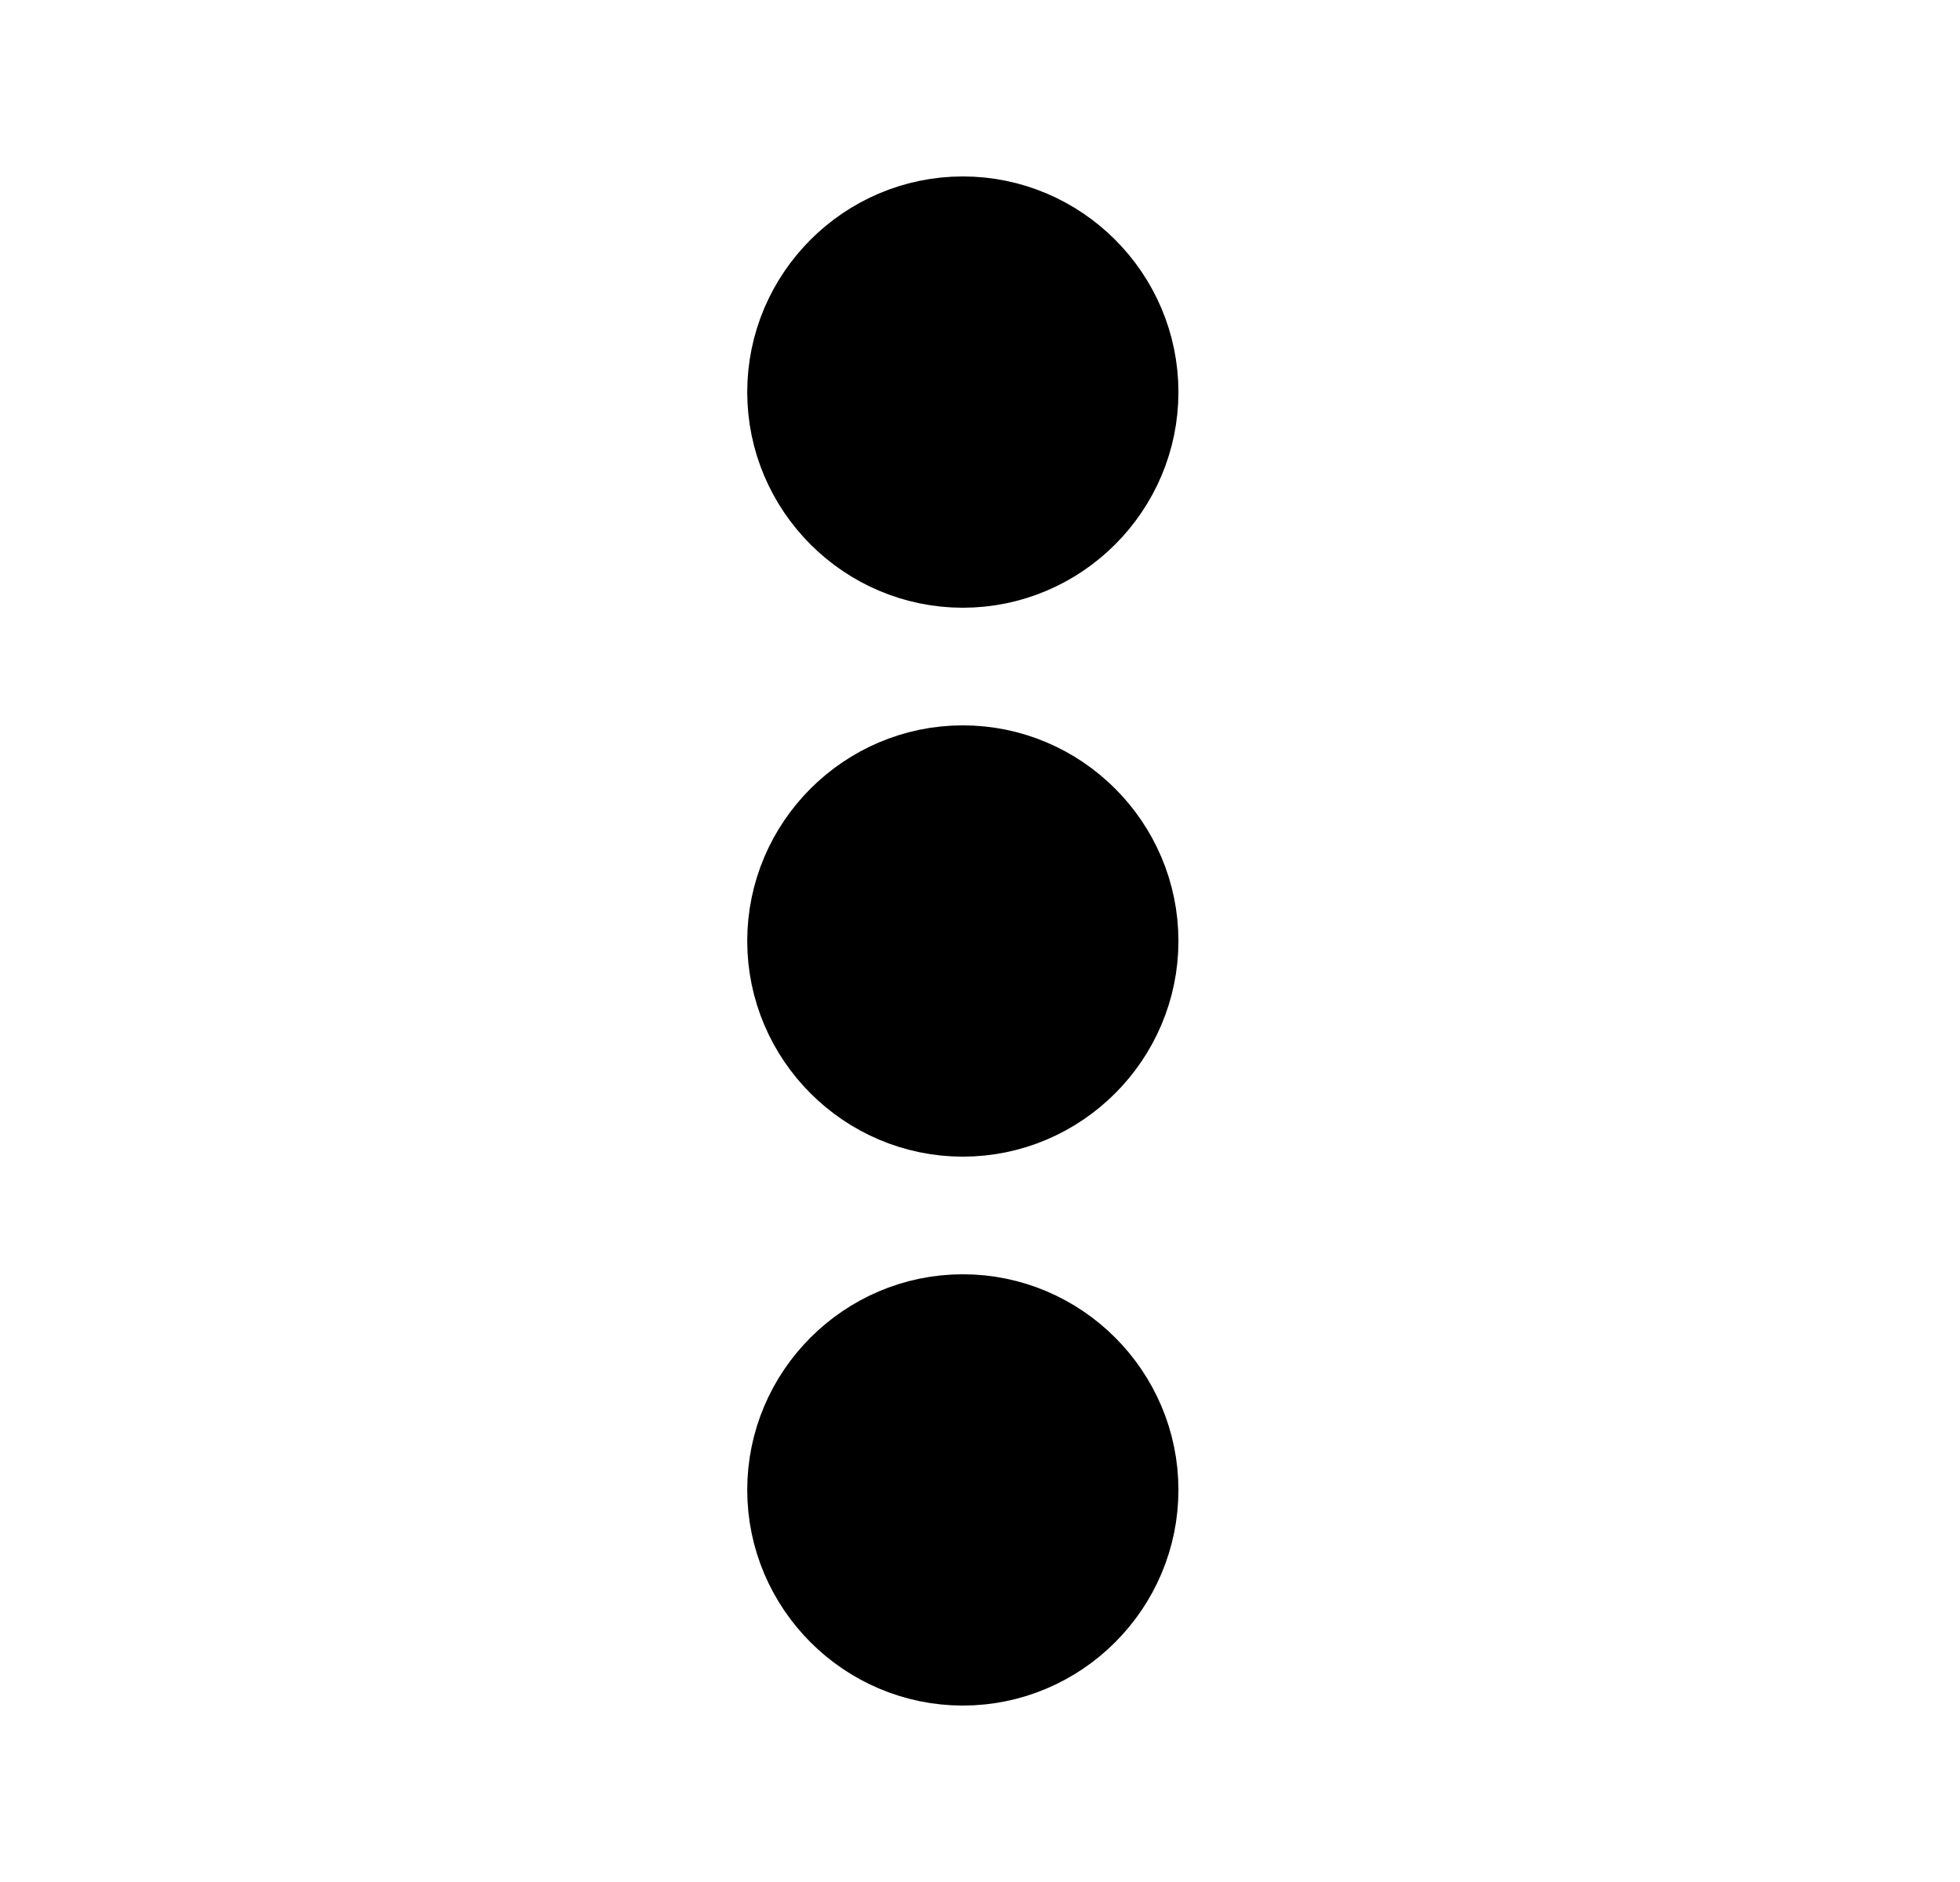
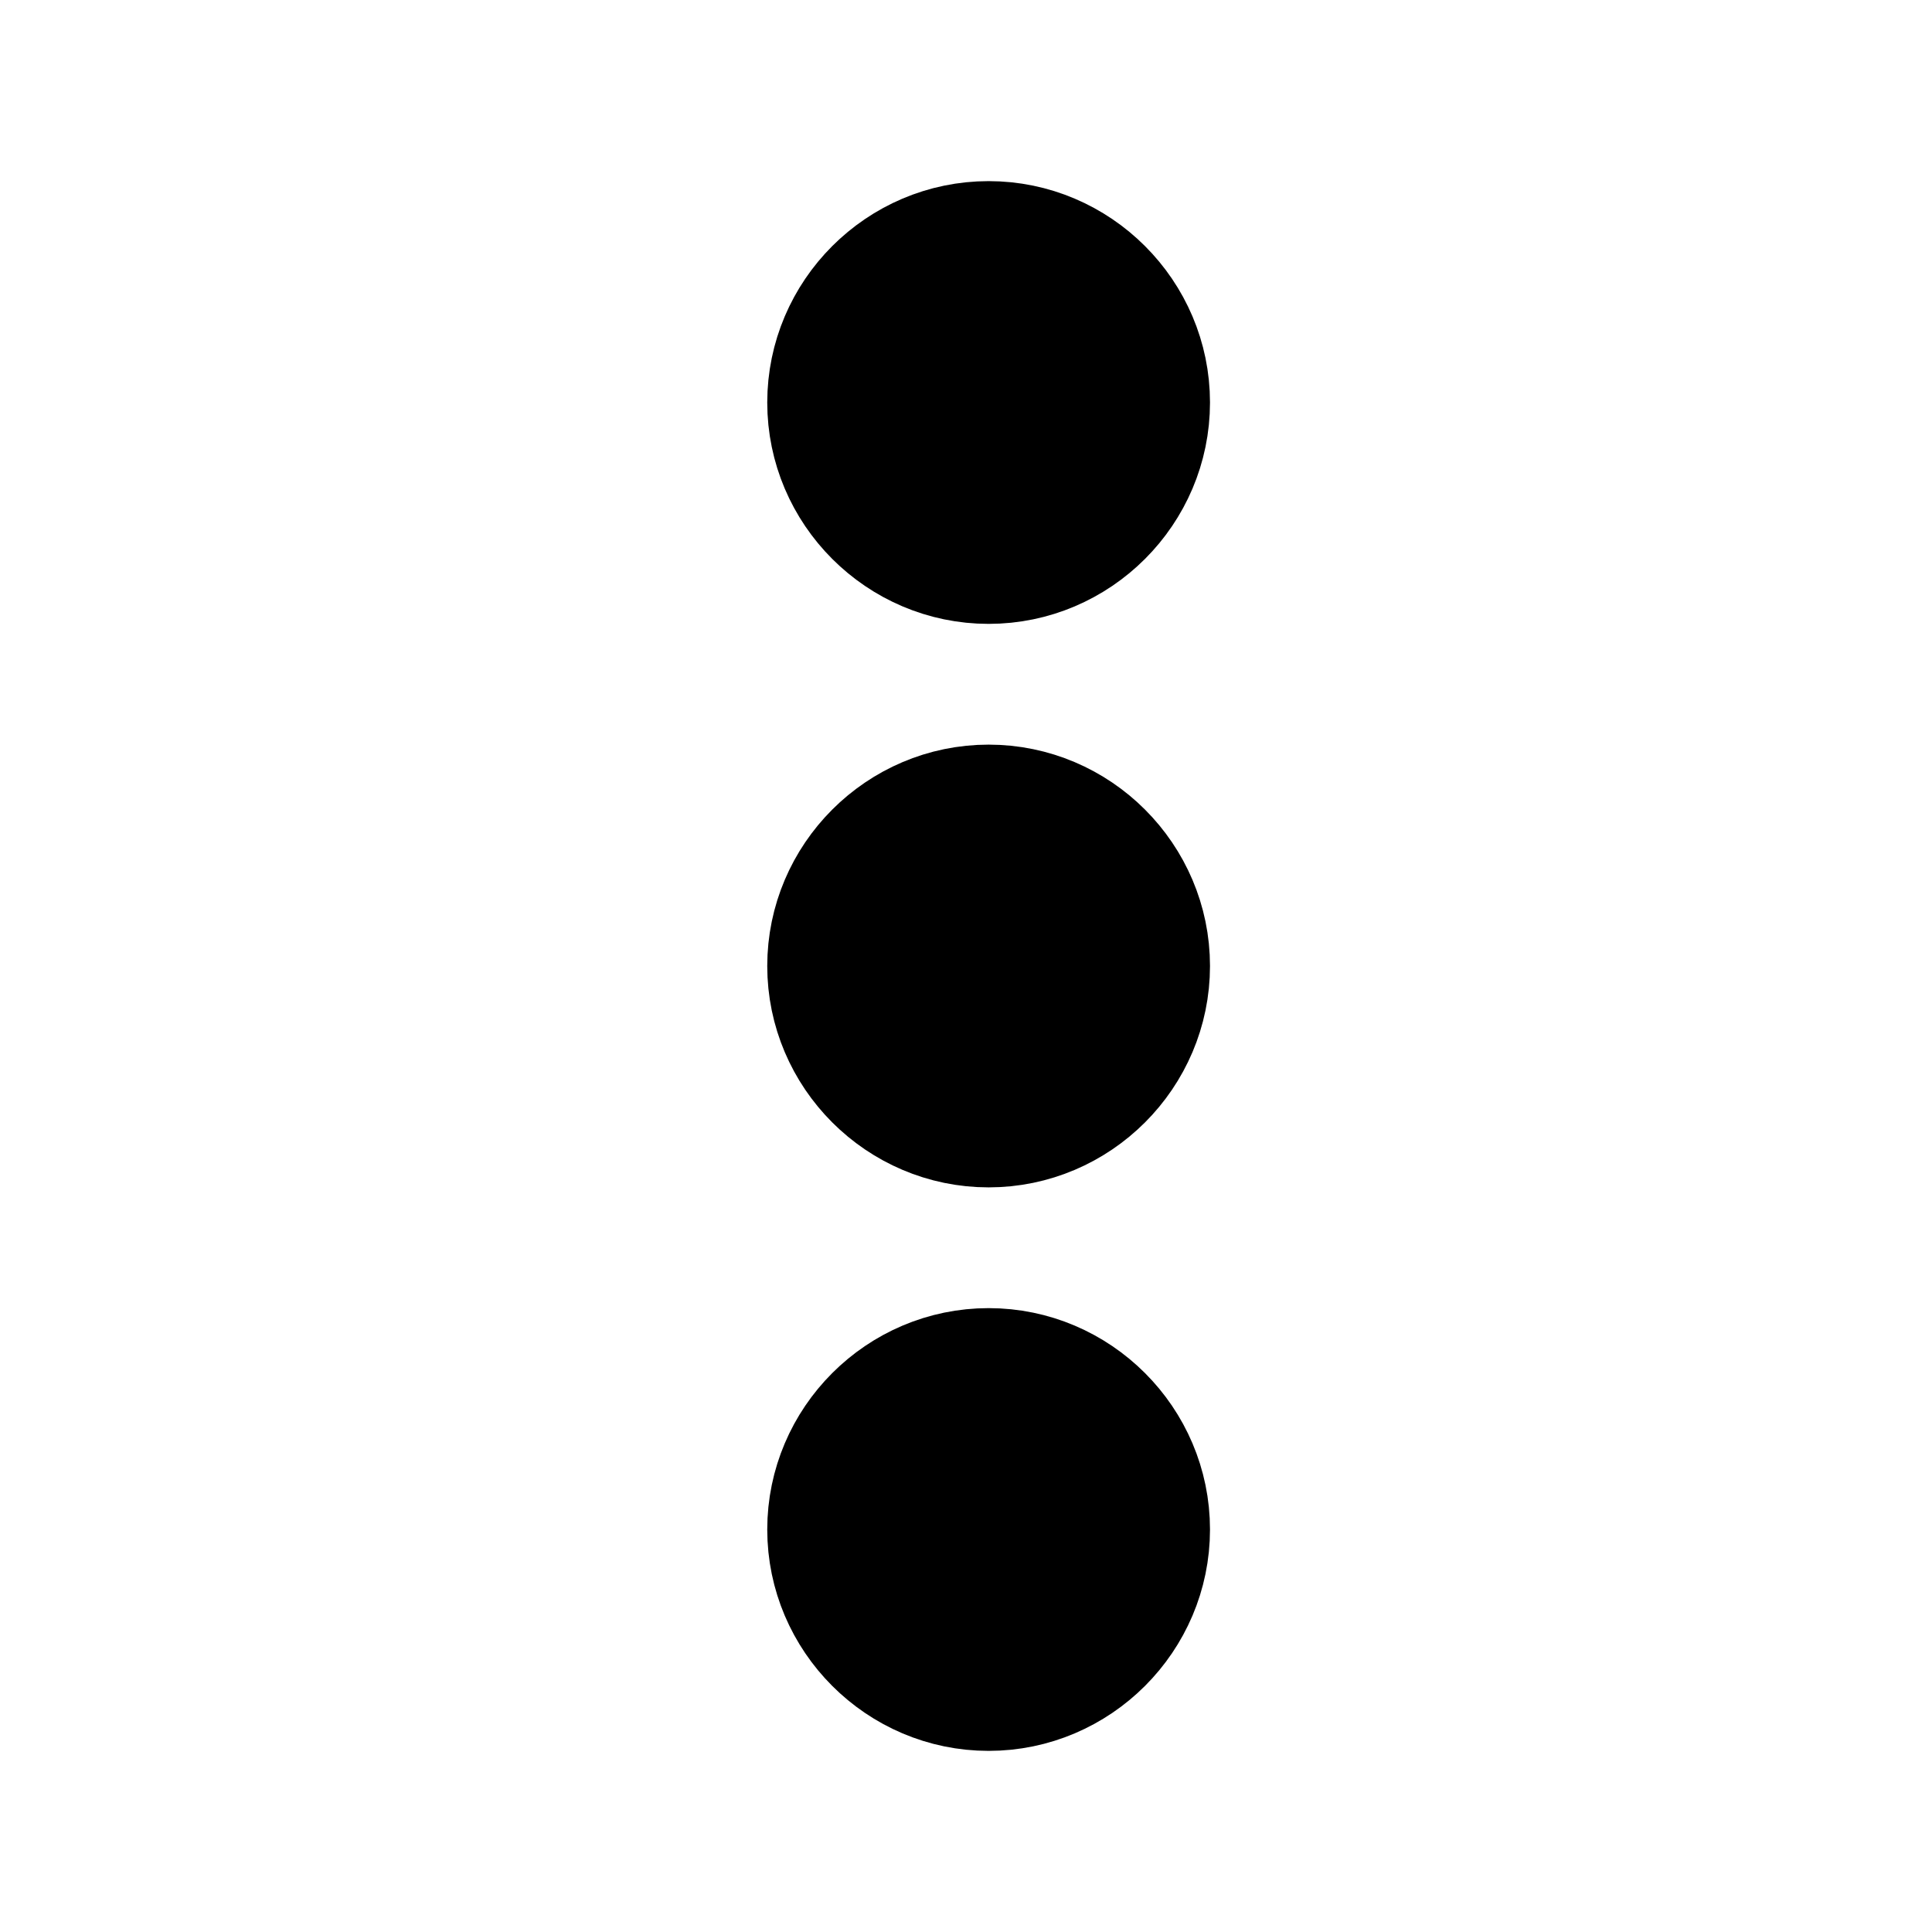
- <svg xmlns="http://www.w3.org/2000/svg" width="25" height="24" viewBox="0 0 25 24" fill="none">
+ <svg xmlns="http://www.w3.org/2000/svg" width="24" height="24" viewBox="0 0 24 24" fill="none">
  <path d="M10.281 19C10.281 20.1 11.181 21 12.281 21C13.381 21 14.281 20.1 14.281 19C14.281 17.9 13.381 17 12.281 17C11.181 17 10.281 17.9 10.281 19Z" fill="currentColor" />
  <path d="M10.281 5C10.281 6.1 11.181 7 12.281 7C13.381 7 14.281 6.1 14.281 5C14.281 3.9 13.381 3 12.281 3C11.181 3 10.281 3.9 10.281 5Z" fill="currentColor" />
  <path d="M10.281 12C10.281 13.1 11.181 14 12.281 14C13.381 14 14.281 13.1 14.281 12C14.281 10.9 13.381 10 12.281 10C11.181 10 10.281 10.9 10.281 12Z" fill="currentColor" />
  <path d="M10.281 19C10.281 20.1 11.181 21 12.281 21C13.381 21 14.281 20.1 14.281 19C14.281 17.9 13.381 17 12.281 17C11.181 17 10.281 17.9 10.281 19Z" stroke="currentColor" stroke-width="1.5" />
  <path d="M10.281 5C10.281 6.1 11.181 7 12.281 7C13.381 7 14.281 6.1 14.281 5C14.281 3.9 13.381 3 12.281 3C11.181 3 10.281 3.9 10.281 5Z" stroke="currentColor" stroke-width="1.5" />
  <path d="M10.281 12C10.281 13.1 11.181 14 12.281 14C13.381 14 14.281 13.1 14.281 12C14.281 10.9 13.381 10 12.281 10C11.181 10 10.281 10.9 10.281 12Z" stroke="currentColor" stroke-width="1.5" />
</svg>
